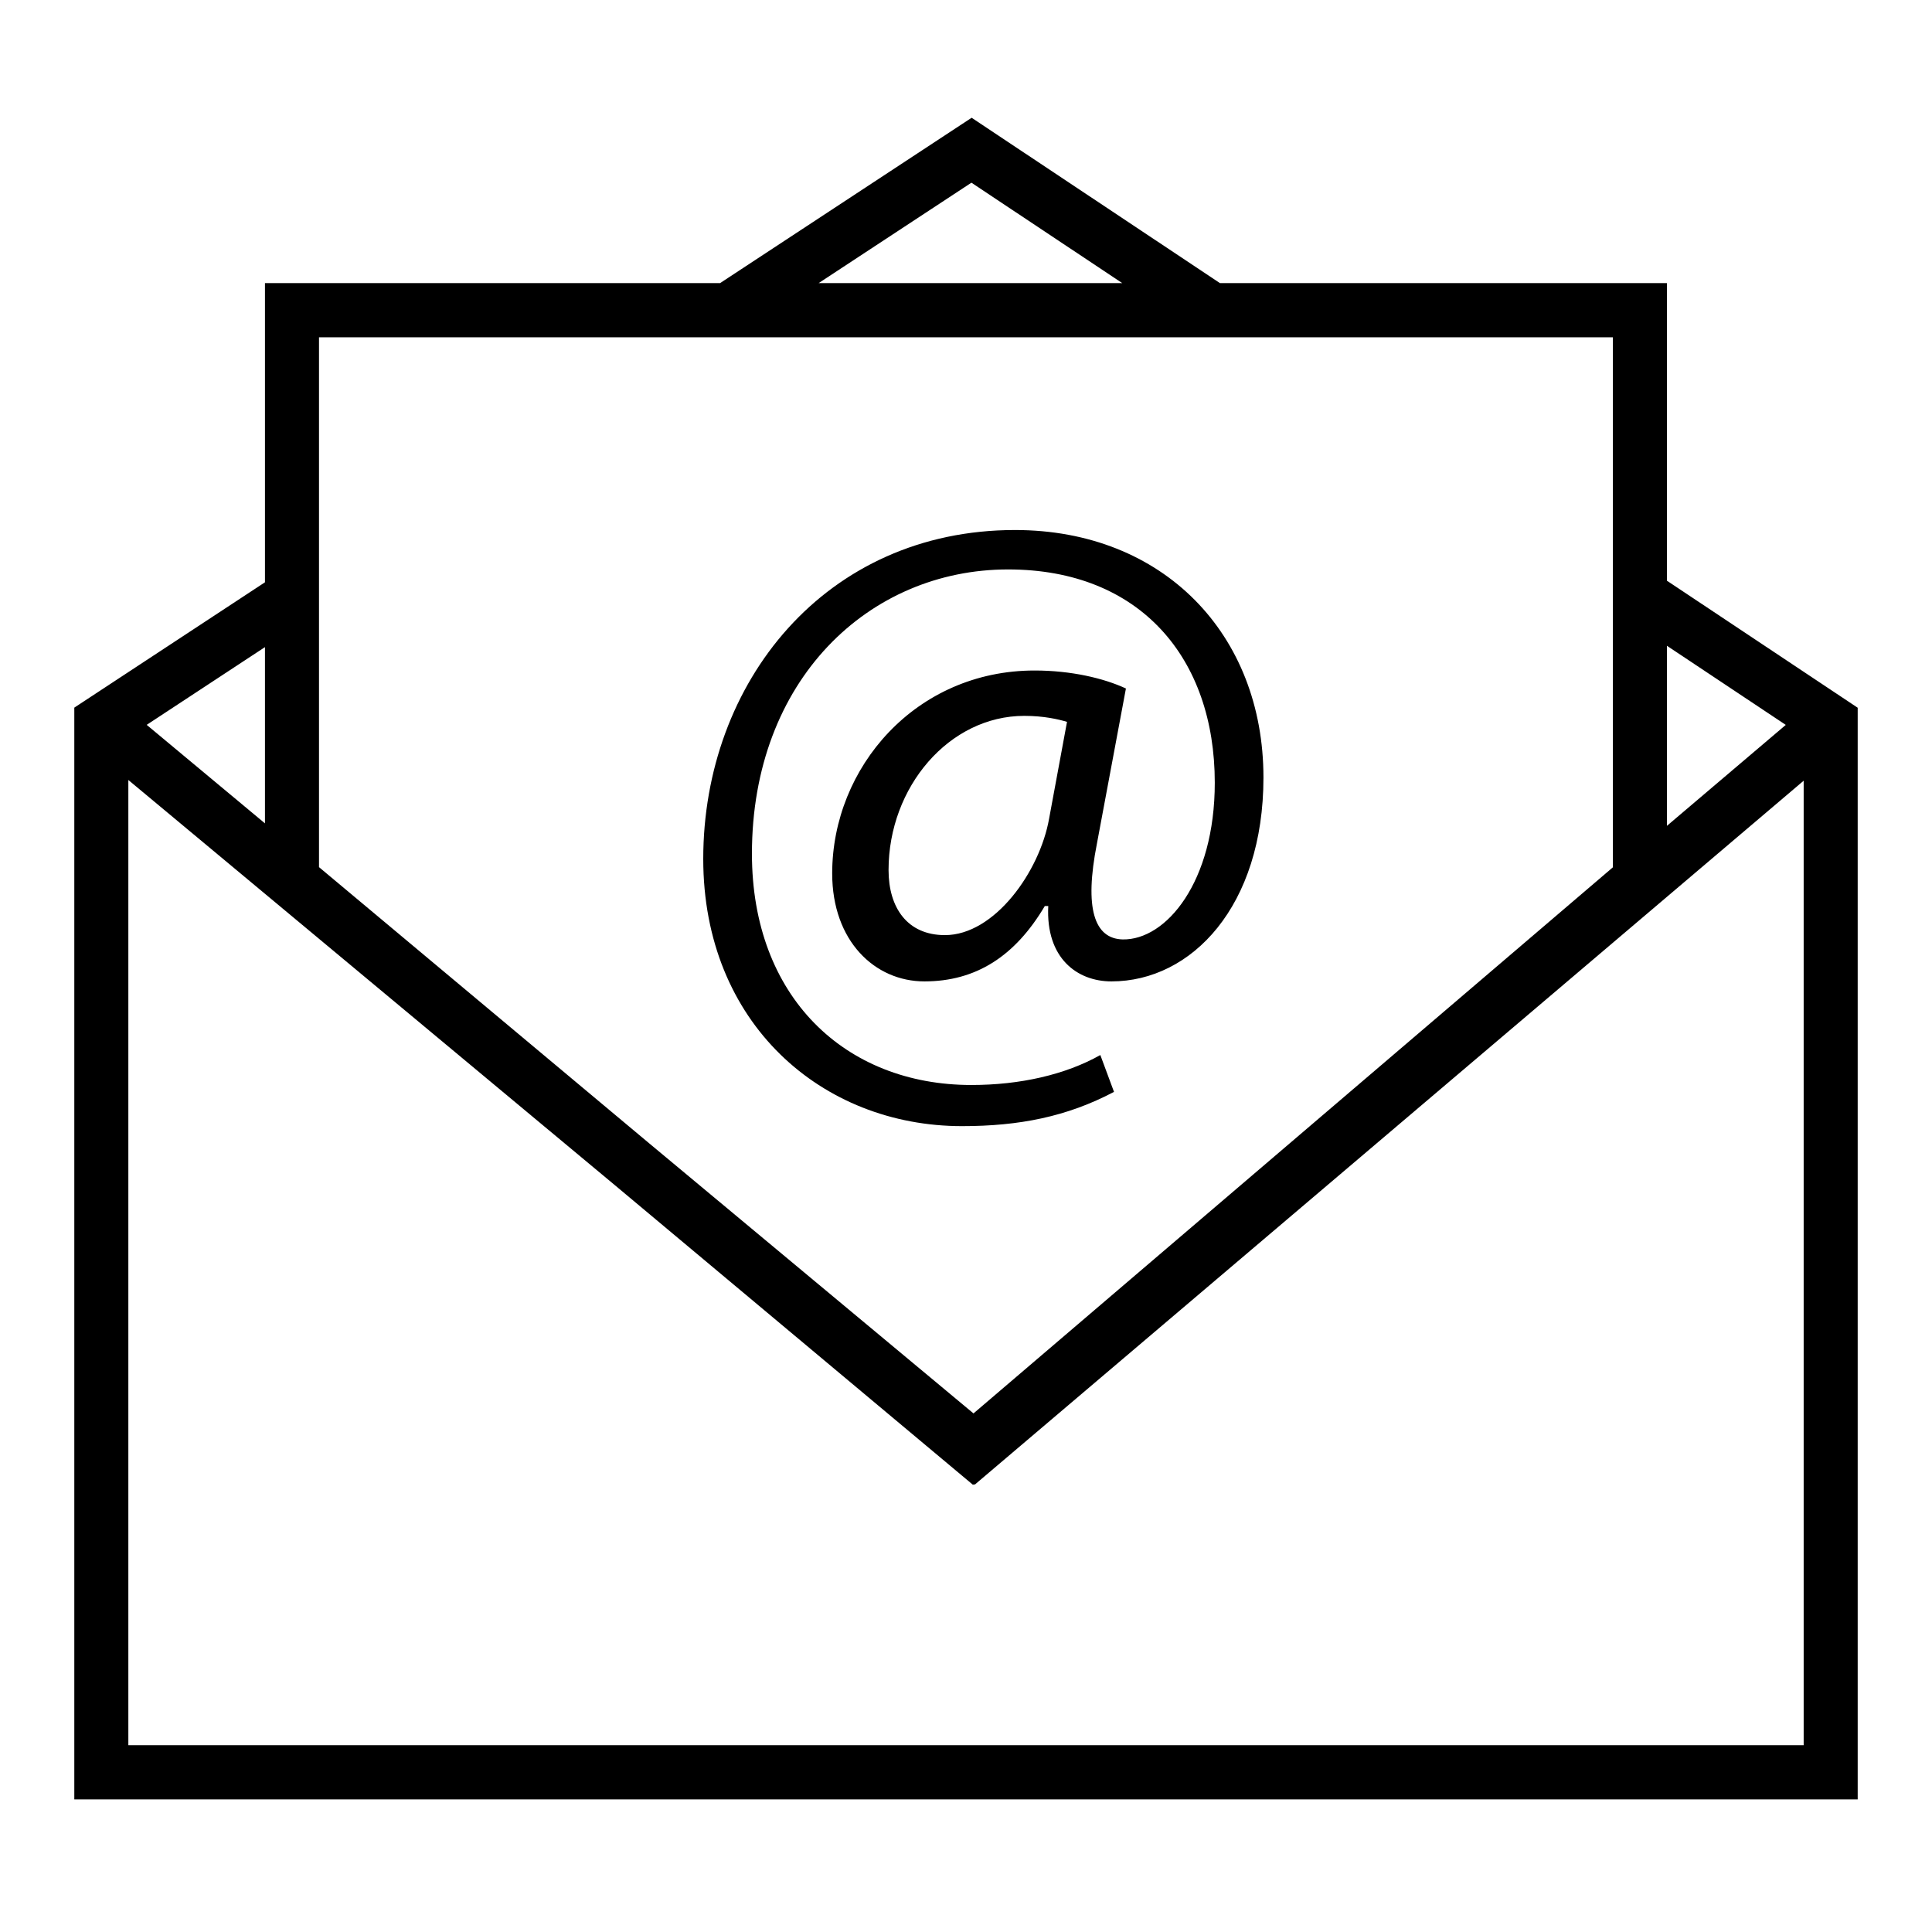
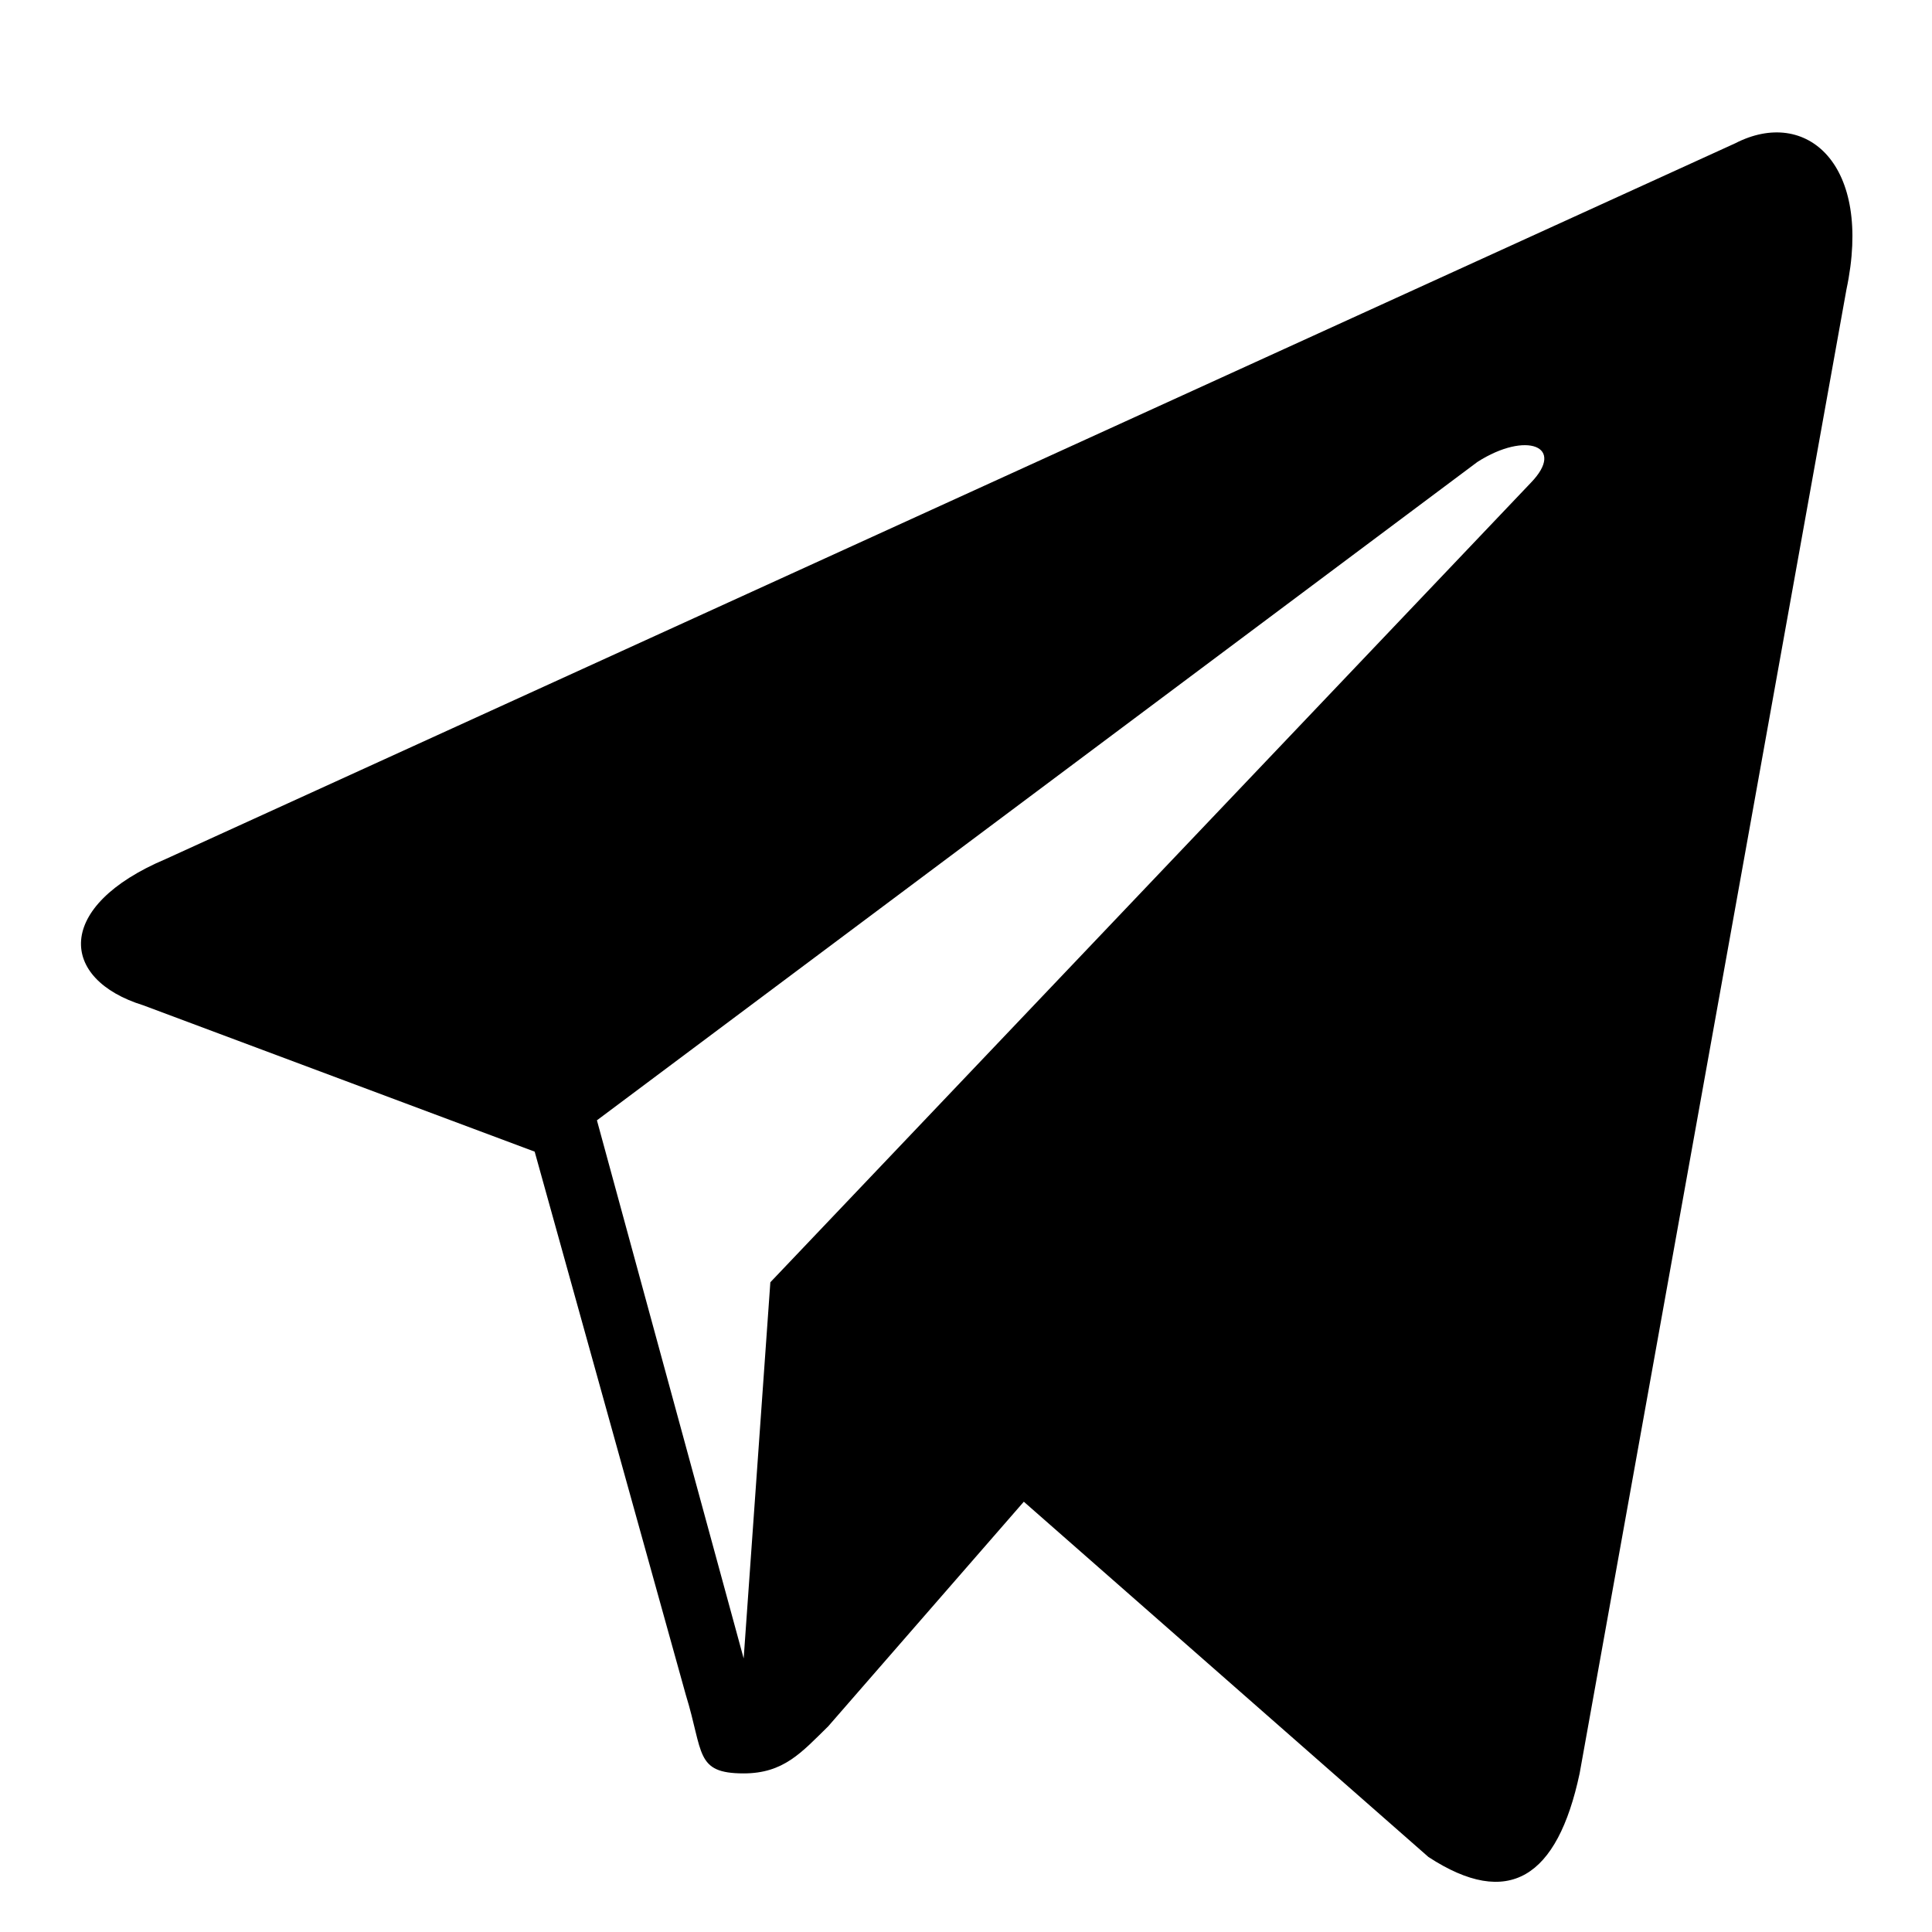
<svg xmlns="http://www.w3.org/2000/svg" width="130" height="130" viewBox="0 0 130 130">
  <g fill-rule="evenodd">
-     <path fill="#000" fill-rule="nonzero" d="M36.373,72.748 L60.531,92.868 L60.476,92.915 L36.373,72.748 Z M60.504,88.105 L38.688,69.936 L60.457,88.146 L60.504,88.105 Z M120,40.622 L120,114.075 L0,114.075 L0,40.615 L12.829,32.181 L12.829,12.048 L43.456,12.048 L60.379,0.924 L77.085,12.048 L107.163,12.048 L107.163,32.074 L120,40.622 Z M107.164,48.569 L115.161,41.777 L107.164,36.452 L107.164,48.569 Z M50.088,12.048 L70.512,12.048 L60.365,5.293 L50.088,12.048 Z M16.465,51.347 L38.688,69.936 L60.457,88.146 L60.505,88.105 L103.529,51.358 L103.529,34.032 L103.529,29.654 L103.529,15.695 L82.563,15.695 L75.988,15.695 L44.541,15.695 L37.909,15.695 L16.465,15.695 L16.465,29.792 L16.465,34.152 L16.465,51.347 Z M4.871,41.774 L12.829,48.403 L12.829,36.543 L4.871,41.774 Z M116.364,45.533 L60.579,92.907 L60.532,92.868 L36.373,72.748 L3.636,45.484 L3.636,110.429 L116.365,110.429 L116.365,45.533 L116.364,45.533 Z M59.729,68.775 C50.308,68.775 42.32,61.858 42.32,50.794 C42.32,38.922 50.535,28.664 63.295,28.664 C73.292,28.664 80.015,35.694 80.015,45.318 C80.015,53.963 75.187,59.036 69.785,59.036 C67.485,59.036 65.36,57.48 65.535,53.963 L65.304,53.963 C63.293,57.364 60.648,59.036 57.201,59.036 C53.869,59.036 50.996,56.326 50.996,51.773 C50.996,44.628 56.628,38.117 64.616,38.117 C67.084,38.117 69.269,38.636 70.761,39.327 L68.811,49.758 C67.947,54.137 68.636,56.156 70.535,56.212 C73.464,56.272 76.74,52.352 76.74,45.666 C76.74,37.311 71.741,31.316 62.833,31.316 C53.468,31.316 45.596,38.752 45.596,50.448 C45.596,60.071 51.857,66.007 60.363,66.007 C63.639,66.007 66.683,65.316 69.039,63.991 L69.959,66.47 C66.797,68.14 63.581,68.775 59.729,68.775 Z M66.797,41.572 C66.224,41.401 65.245,41.169 63.924,41.169 C58.869,41.169 54.789,45.951 54.789,51.543 C54.789,54.078 56.051,55.922 58.583,55.922 C61.915,55.922 64.959,51.659 65.592,48.083 L66.797,41.572 Z" transform="translate(5 7)" />
+     <path fill="#000" fill-rule="nonzero" d="M111.762,1.641 L6.144,49.805 C-1.336,52.969 -1.037,57.891 4.648,59.648 L30.977,69.492 L41.15,106.055 C42.347,109.922 41.749,111.328 45.04,111.328 C47.733,111.328 48.93,109.922 50.725,108.164 L63.89,93.047 L91.117,116.953 C96.503,120.469 99.794,118.359 101.29,111.328 L119.242,11.484 C121.037,3.047 116.549,-0.82 111.762,1.641 Z M35.166,67.383 L94.408,23.086 C97.699,20.977 100.392,22.031 97.999,24.492 L46.835,78.281 L45.04,103.594 L35.166,67.383 Z" transform="translate(5 8)" />
  </g>
</svg>
